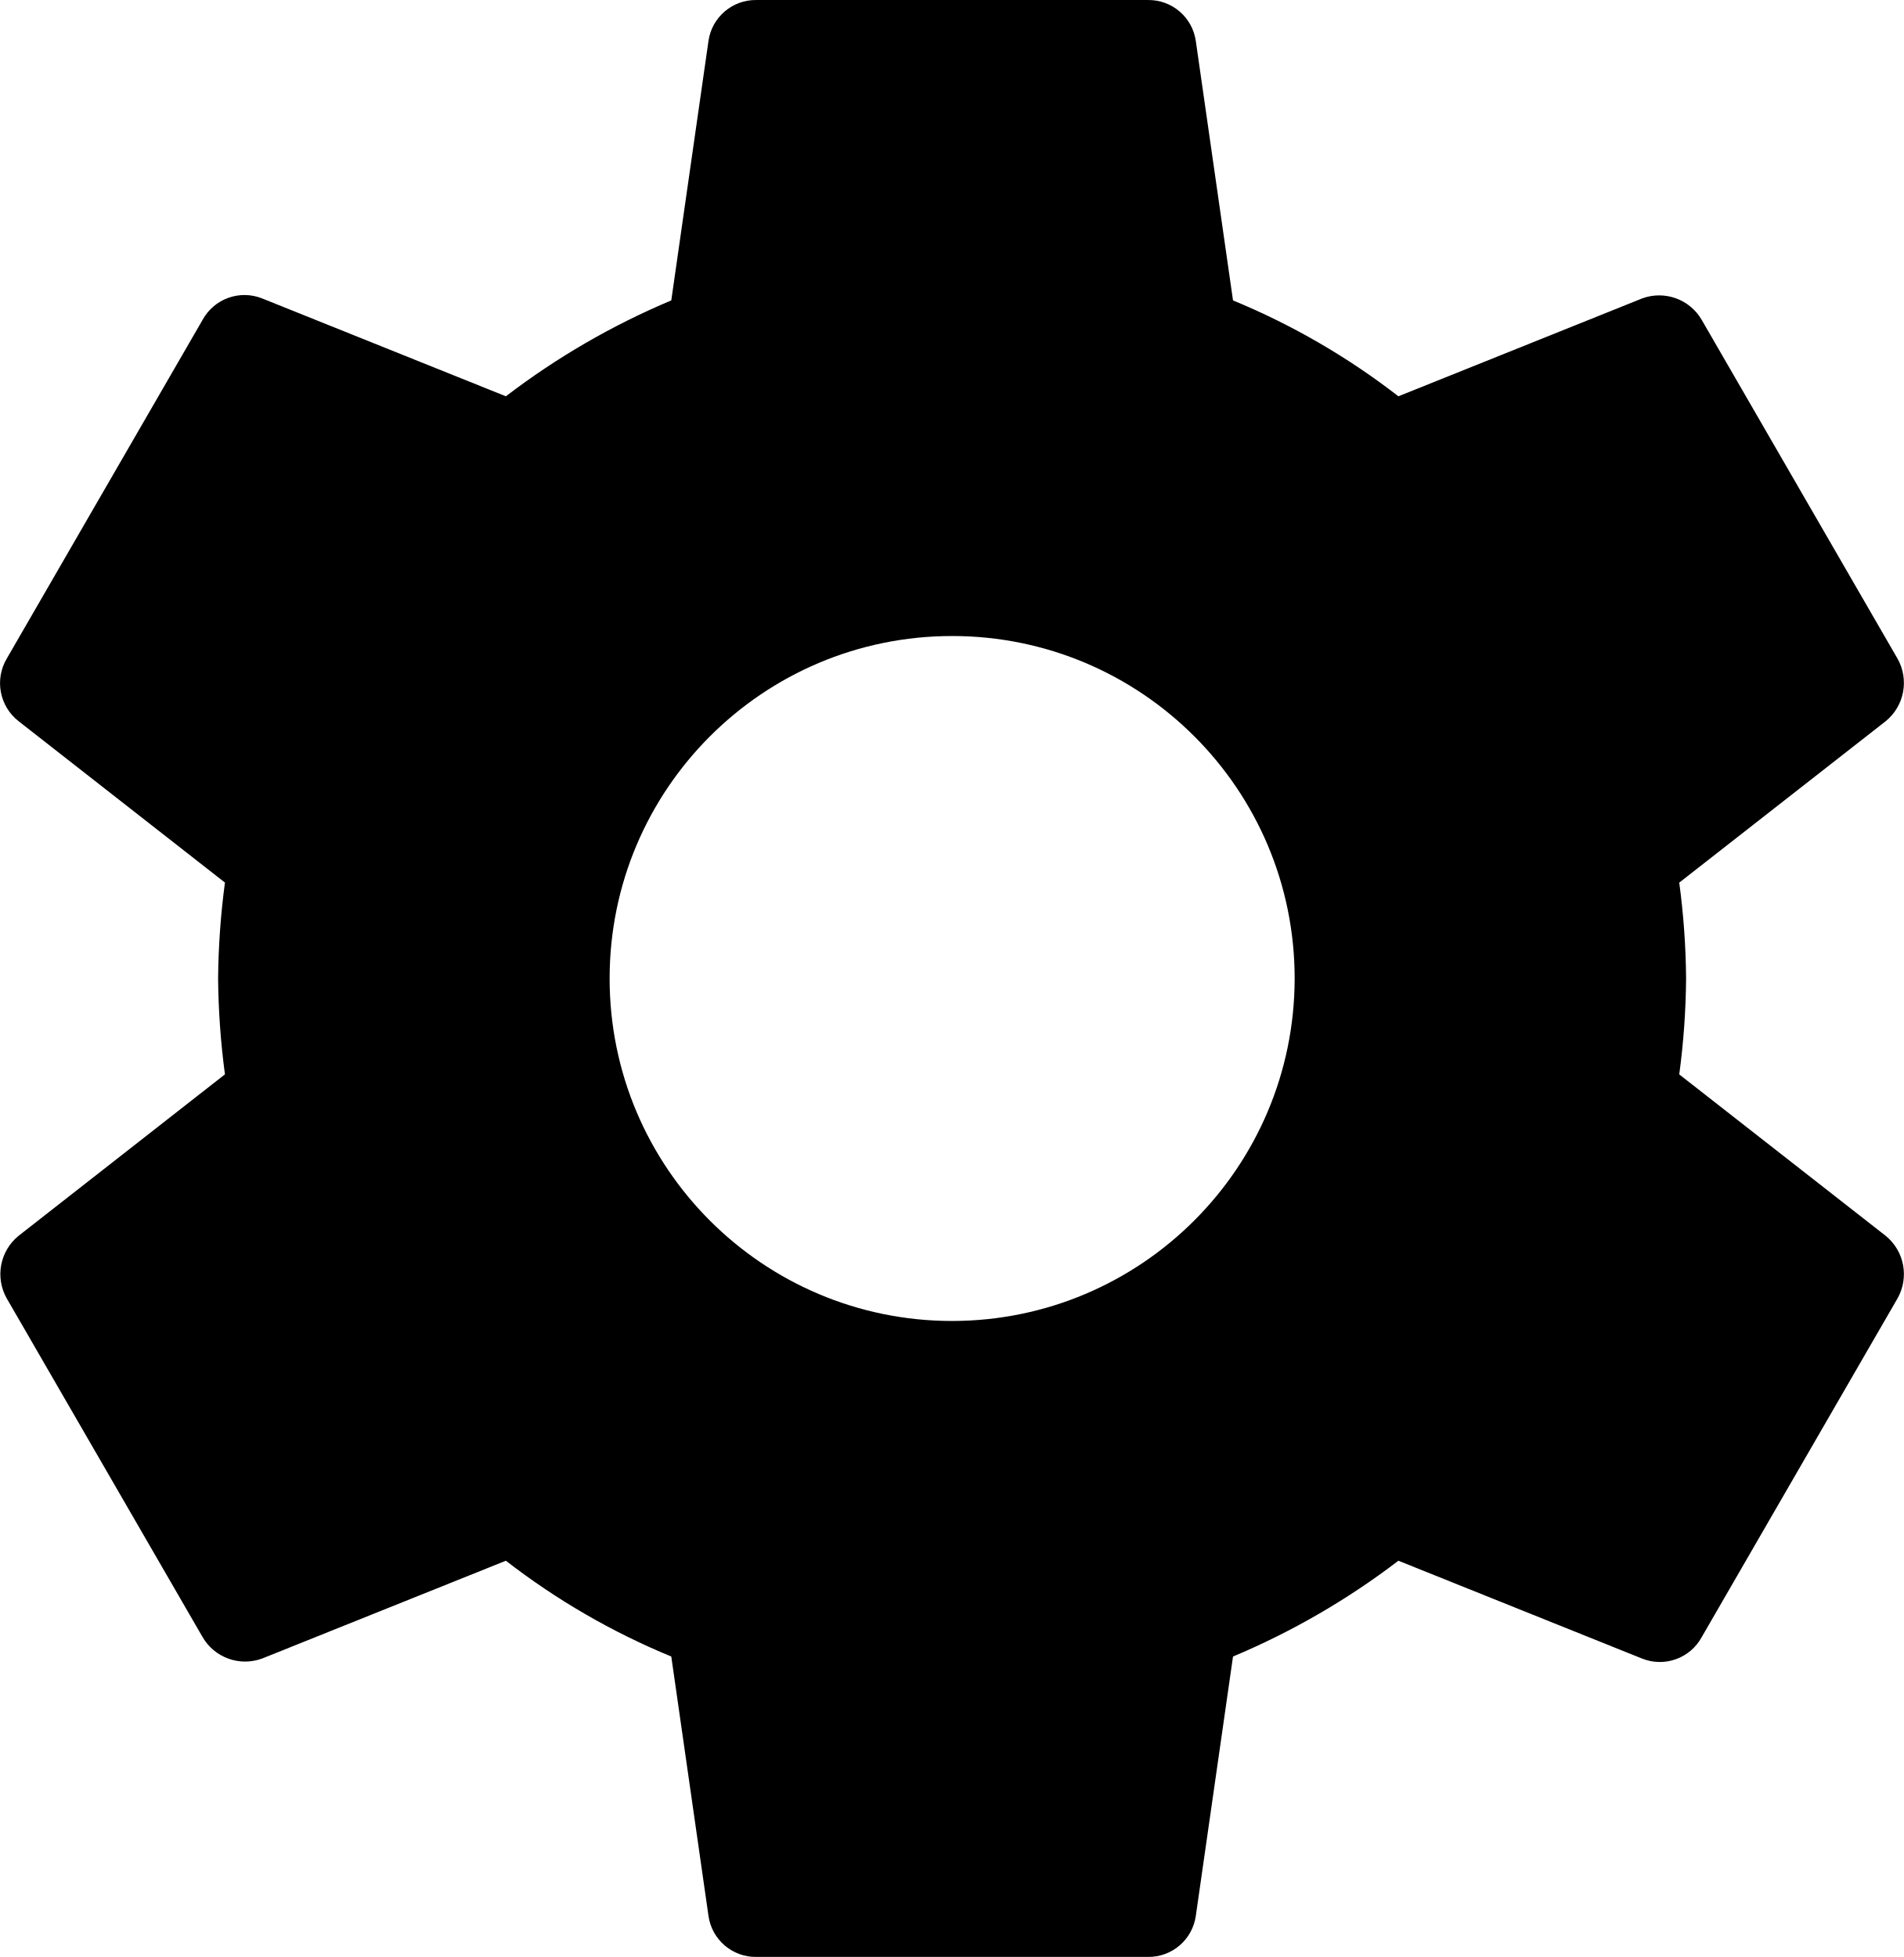
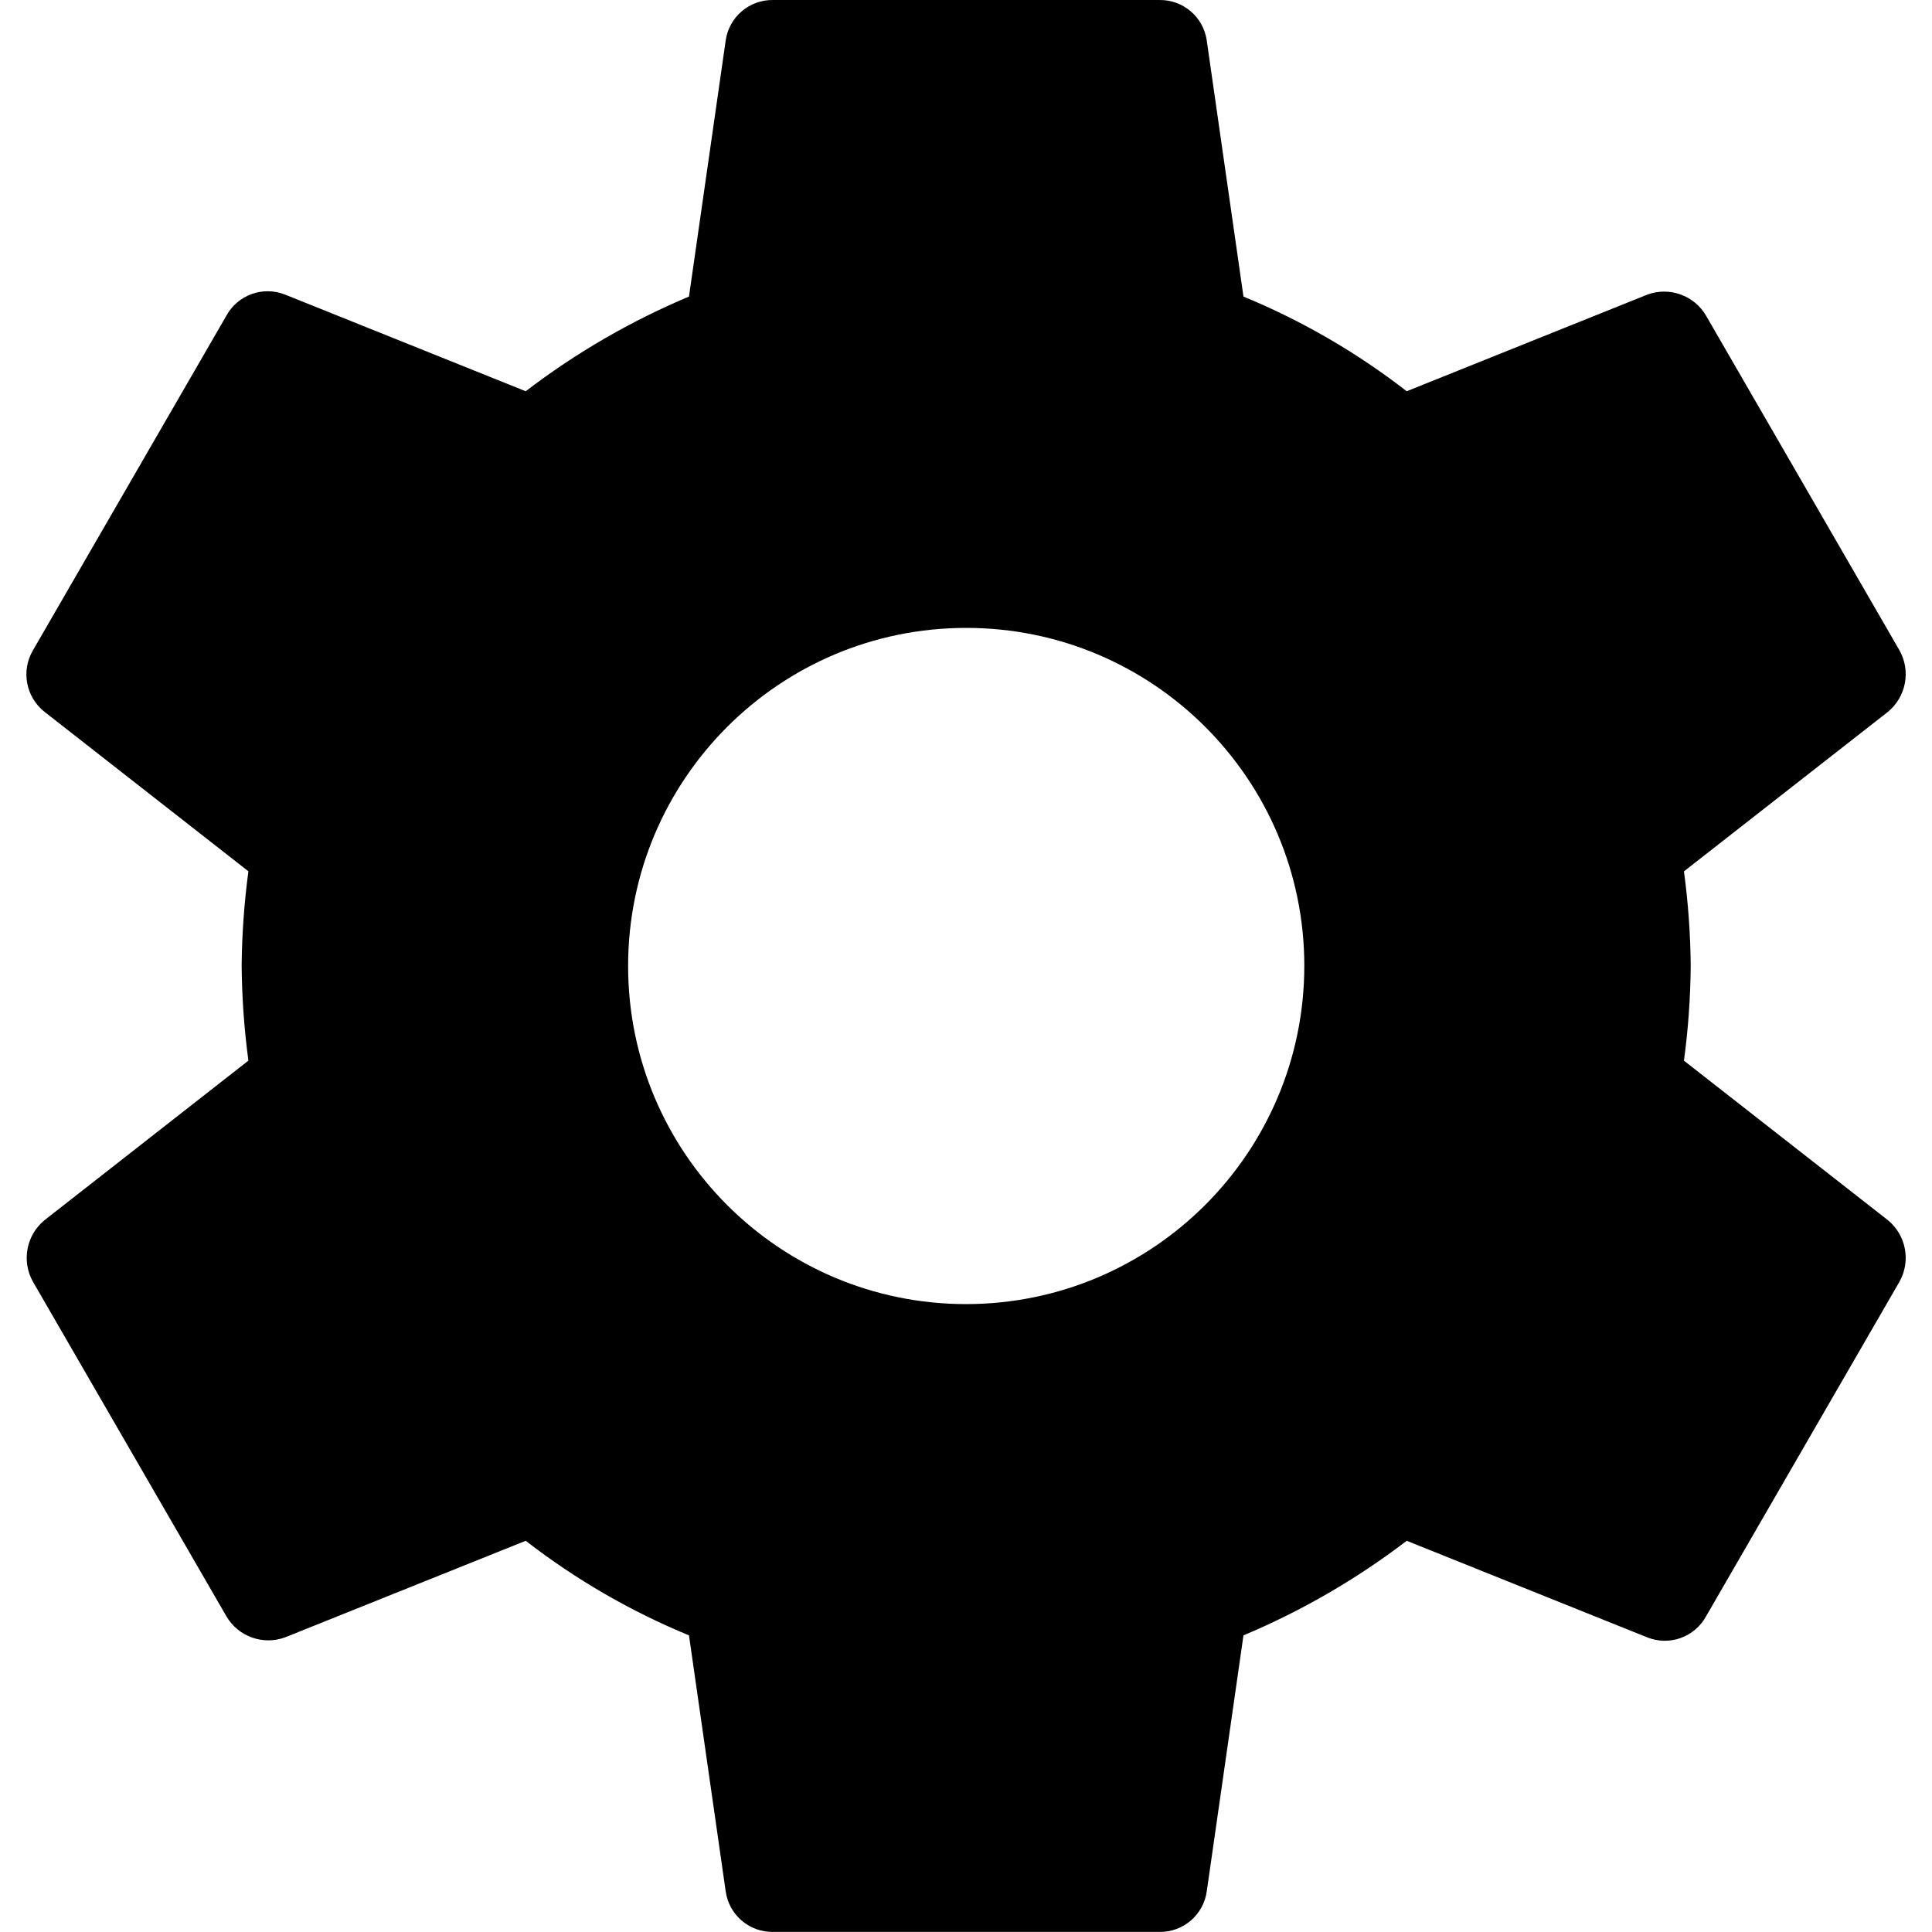
- <svg xmlns="http://www.w3.org/2000/svg" width="116.831" height="120.108" viewBox="0 0 116.831 120.108">
+ <svg xmlns="http://www.w3.org/2000/svg" width="40" height="40" viewBox="0 0 116.831 120.108">
  <path id="Icon_material-settings" data-name="Icon material-settings" d="M113.645,75.273a46.8,46.8,0,0,0,.42-5.885,46.8,46.8,0,0,0-.42-5.885l12.671-9.909a3.03,3.03,0,0,0,.721-3.843L115.027,28.971a3.018,3.018,0,0,0-3.663-1.321L96.41,33.655A43.876,43.876,0,0,0,86.261,27.77L83.979,11.856a2.928,2.928,0,0,0-2.943-2.522H57.014a2.928,2.928,0,0,0-2.943,2.522L51.79,27.77A46.138,46.138,0,0,0,41.64,33.655L26.687,27.65a2.929,2.929,0,0,0-3.663,1.321L11.013,49.75a2.961,2.961,0,0,0,.721,3.843L24.4,63.5a47.626,47.626,0,0,0-.42,5.885,47.626,47.626,0,0,0,.42,5.885L11.733,85.182a3.03,3.03,0,0,0-.721,3.843L23.024,109.8a3.018,3.018,0,0,0,3.663,1.321L41.64,105.12A43.876,43.876,0,0,0,51.79,111l2.282,15.914a2.928,2.928,0,0,0,2.943,2.522H81.036a2.928,2.928,0,0,0,2.943-2.522L86.261,111A46.139,46.139,0,0,0,96.41,105.12l14.953,6.005a2.929,2.929,0,0,0,3.663-1.321l12.011-20.779a3.03,3.03,0,0,0-.721-3.843l-12.671-9.909ZM69.025,90.406A21.019,21.019,0,1,1,90.044,69.387,21.042,21.042,0,0,1,69.025,90.406Z" transform="translate(-10.596 -9.333)" />
</svg>
